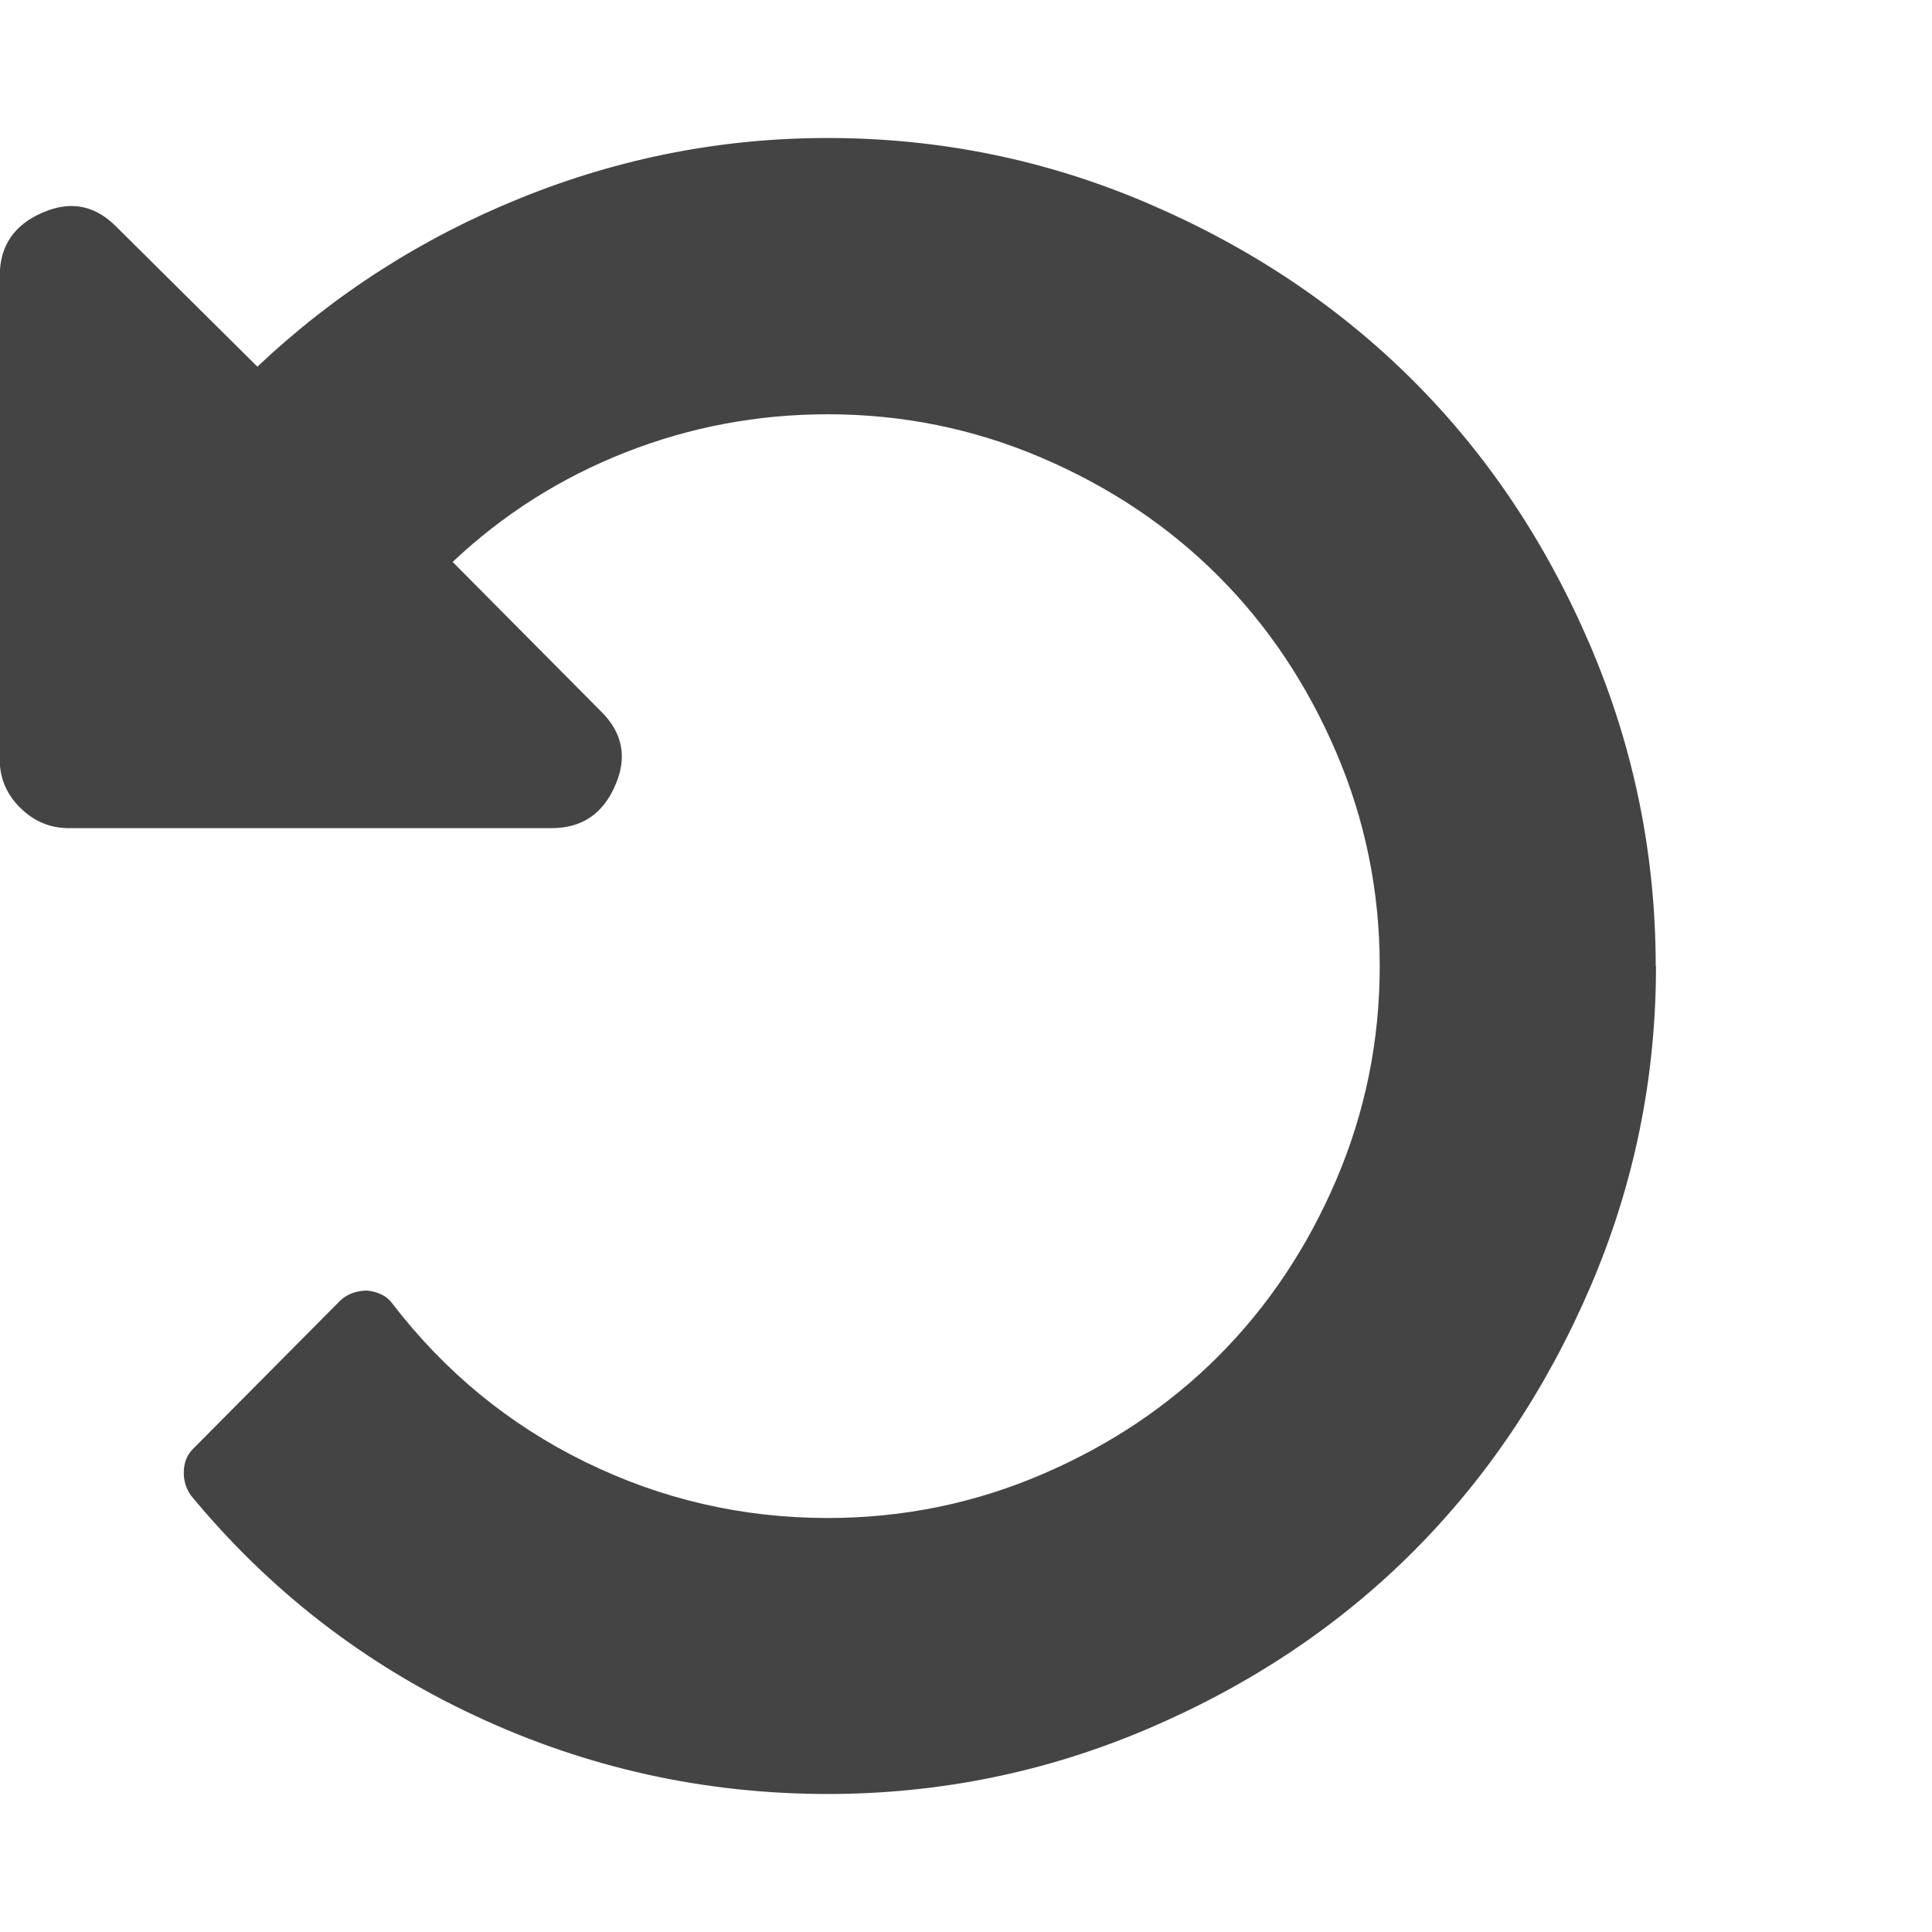
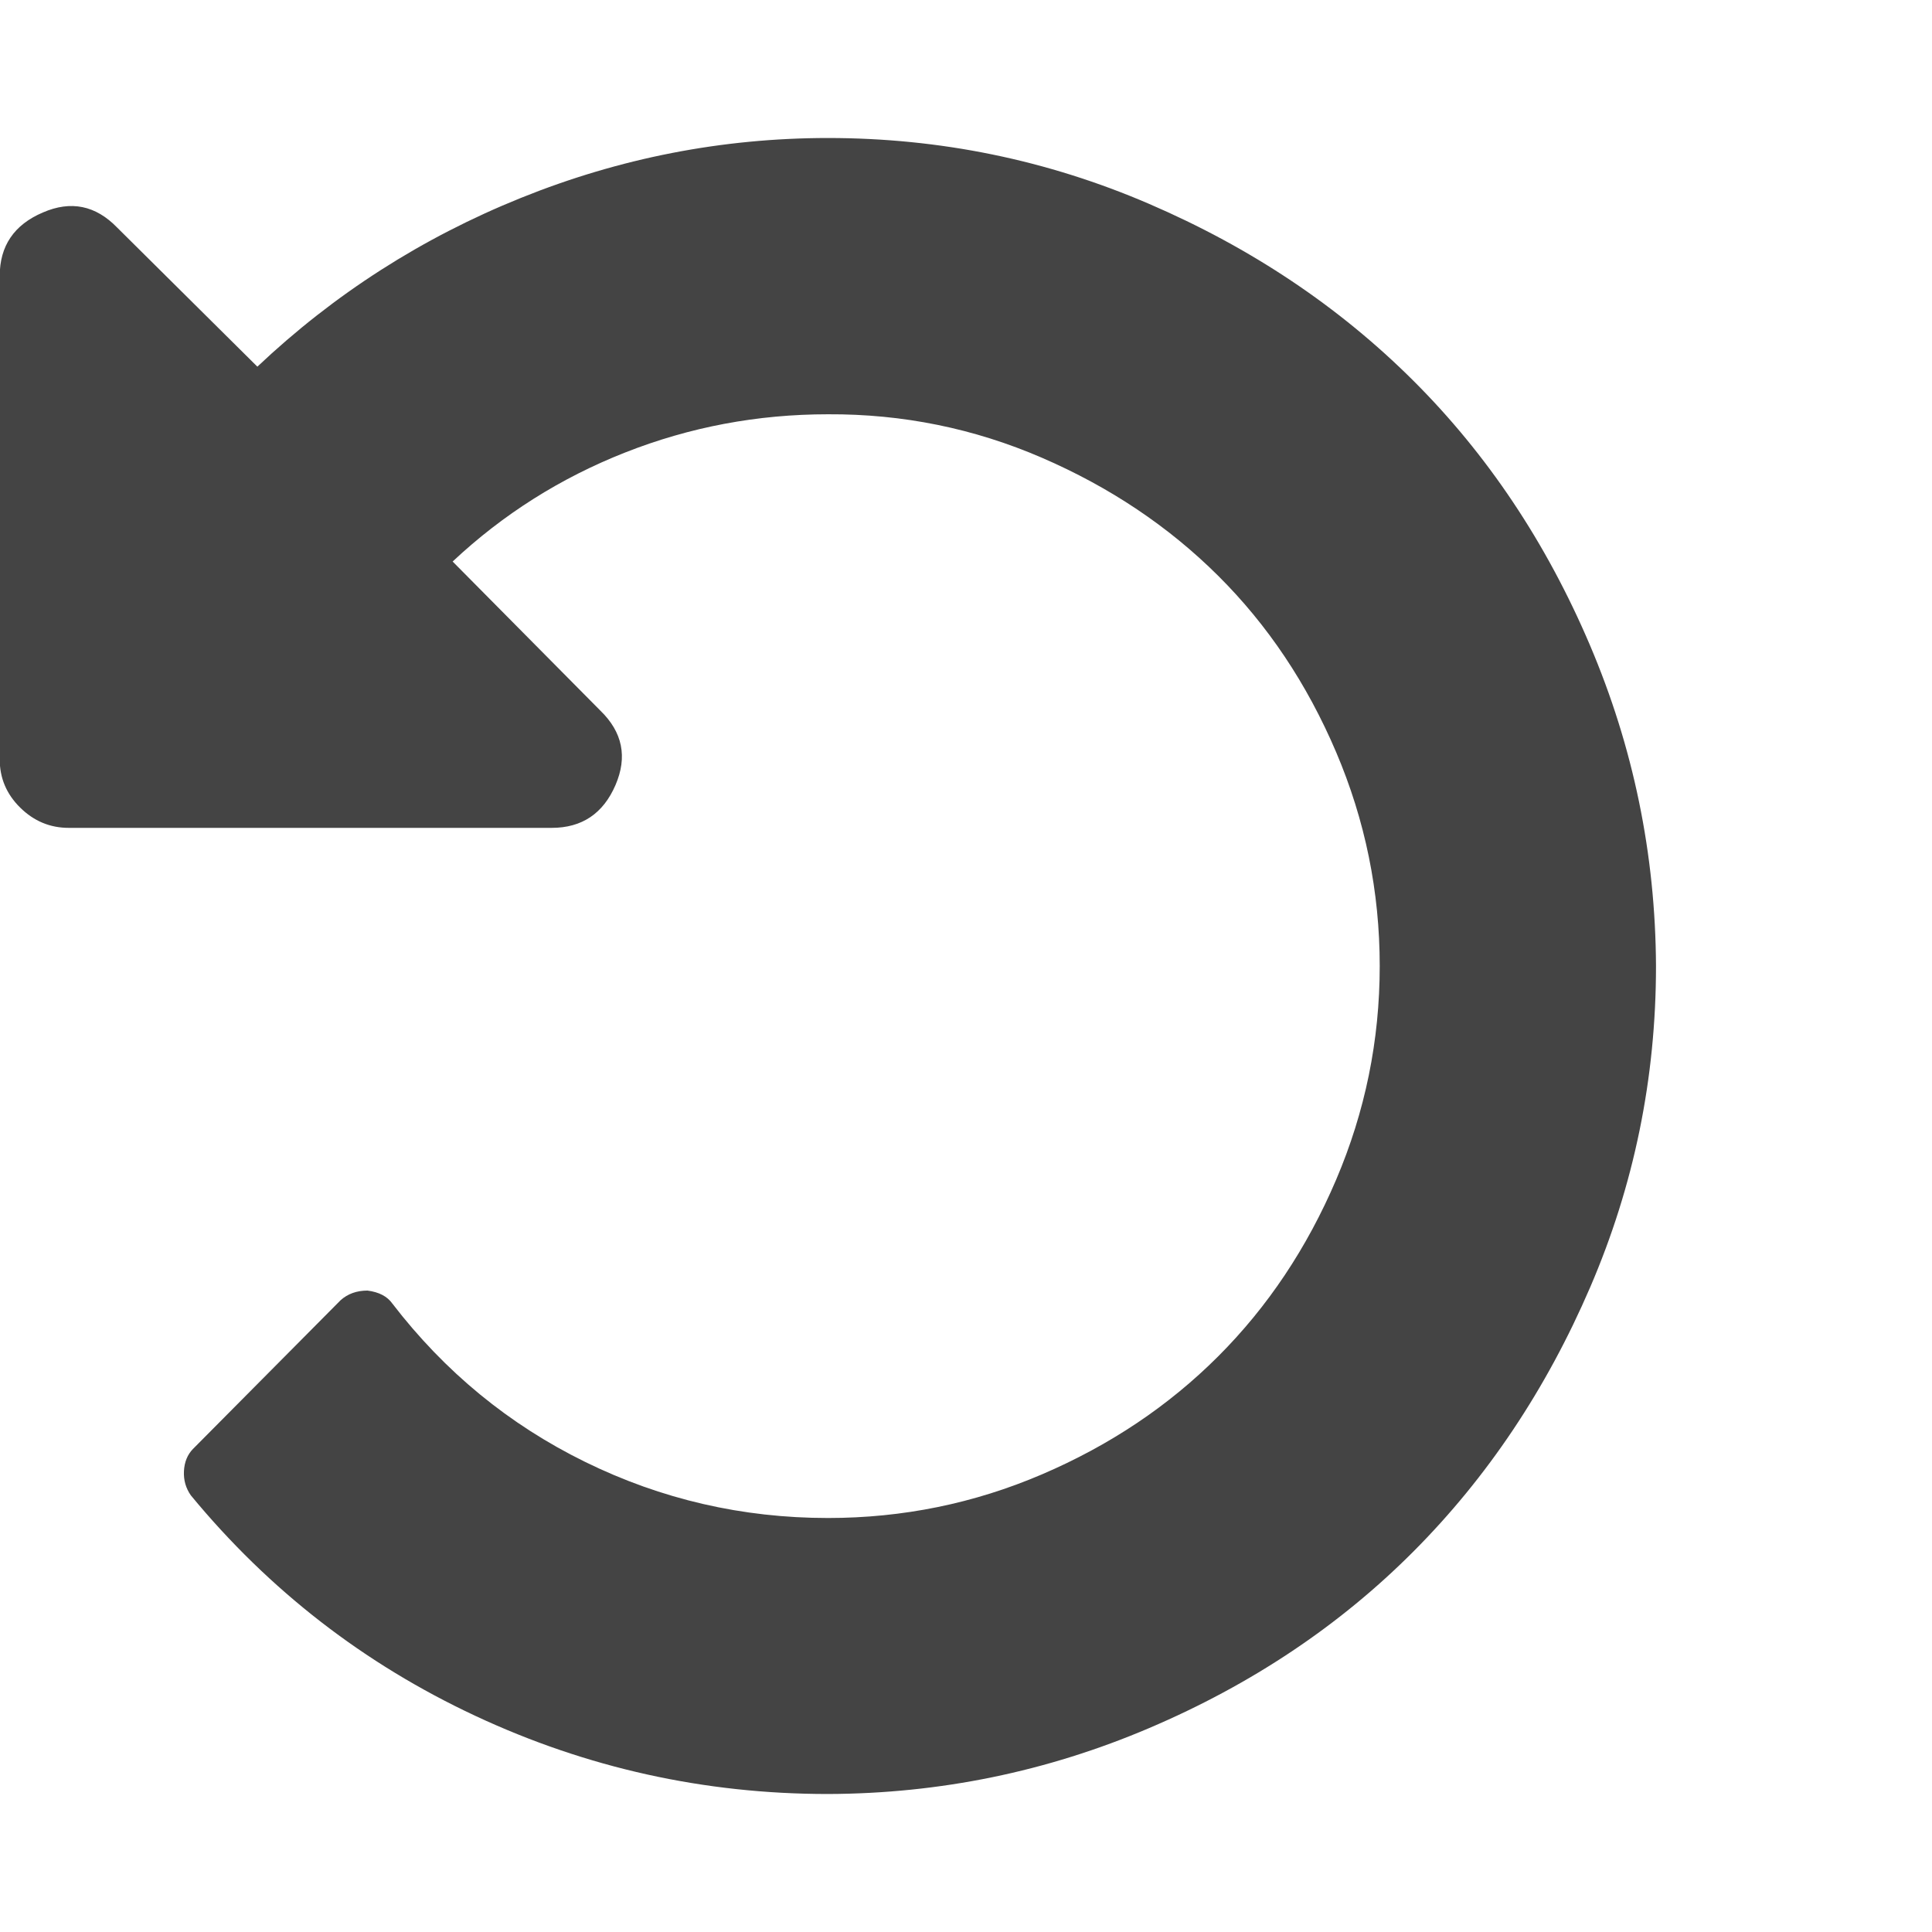
- <svg xmlns="http://www.w3.org/2000/svg" version="1.1" width="14" height="14" viewBox="0 0 14 14">
-   <path fill="#444444" d="M12 7q0 1.219-0.477 2.328t-1.281 1.914-1.914 1.281-2.328 0.477q-1.344 0-2.555-0.566t-2.062-1.598q-0.055-0.078-0.051-0.176t0.066-0.16l1.070-1.078q0.078-0.070 0.195-0.070 0.125 0.016 0.18 0.094 0.57 0.742 1.398 1.148t1.758 0.406q0.813 0 1.551-0.316t1.277-0.855 0.855-1.277 0.316-1.551-0.316-1.551-0.855-1.277-1.277-0.855-1.551-0.316q-0.766 0-1.469 0.277t-1.25 0.793l1.070 1.078q0.242 0.234 0.109 0.539-0.133 0.312-0.461 0.312h-3.5q-0.203 0-0.352-0.148t-0.148-0.352v-3.5q0-0.328 0.312-0.461 0.305-0.133 0.539 0.109l1.016 1.008q0.836-0.789 1.91-1.223t2.223-0.434q1.219 0 2.328 0.477t1.914 1.281 1.281 1.914 0.477 2.328z" />
+ <svg xmlns="http://www.w3.org/2000/svg" width="14" height="14" viewBox="0 0 14 14">
+   <path fill="#444" d="M12 7q0 1.22-.477 2.328t-1.28 1.914-1.915 1.28T6 13q-1.344 0-2.555-.566t-2.062-1.598q-.055-.078-.05-.176t.065-.16l1.07-1.078q.078-.07.195-.07.125.016.18.094.57.742 1.398 1.148T6 11q.812 0 1.55-.316t1.277-.855.855-1.28T9.998 7t-.316-1.55-.855-1.278-1.277-.855T6 3.002q-.767 0-1.47.277t-1.25.79l1.07 1.08q.242.234.11.54-.134.31-.462.31h-3.5q-.203 0-.352-.147T-.002 5.5V2q0-.327.312-.46.305-.133.54.11l1.015 1.007q.836-.79 1.91-1.223T5.998 1q1.22 0 2.328.477t1.914 1.28 1.28 1.915T12 7z" />
</svg>
